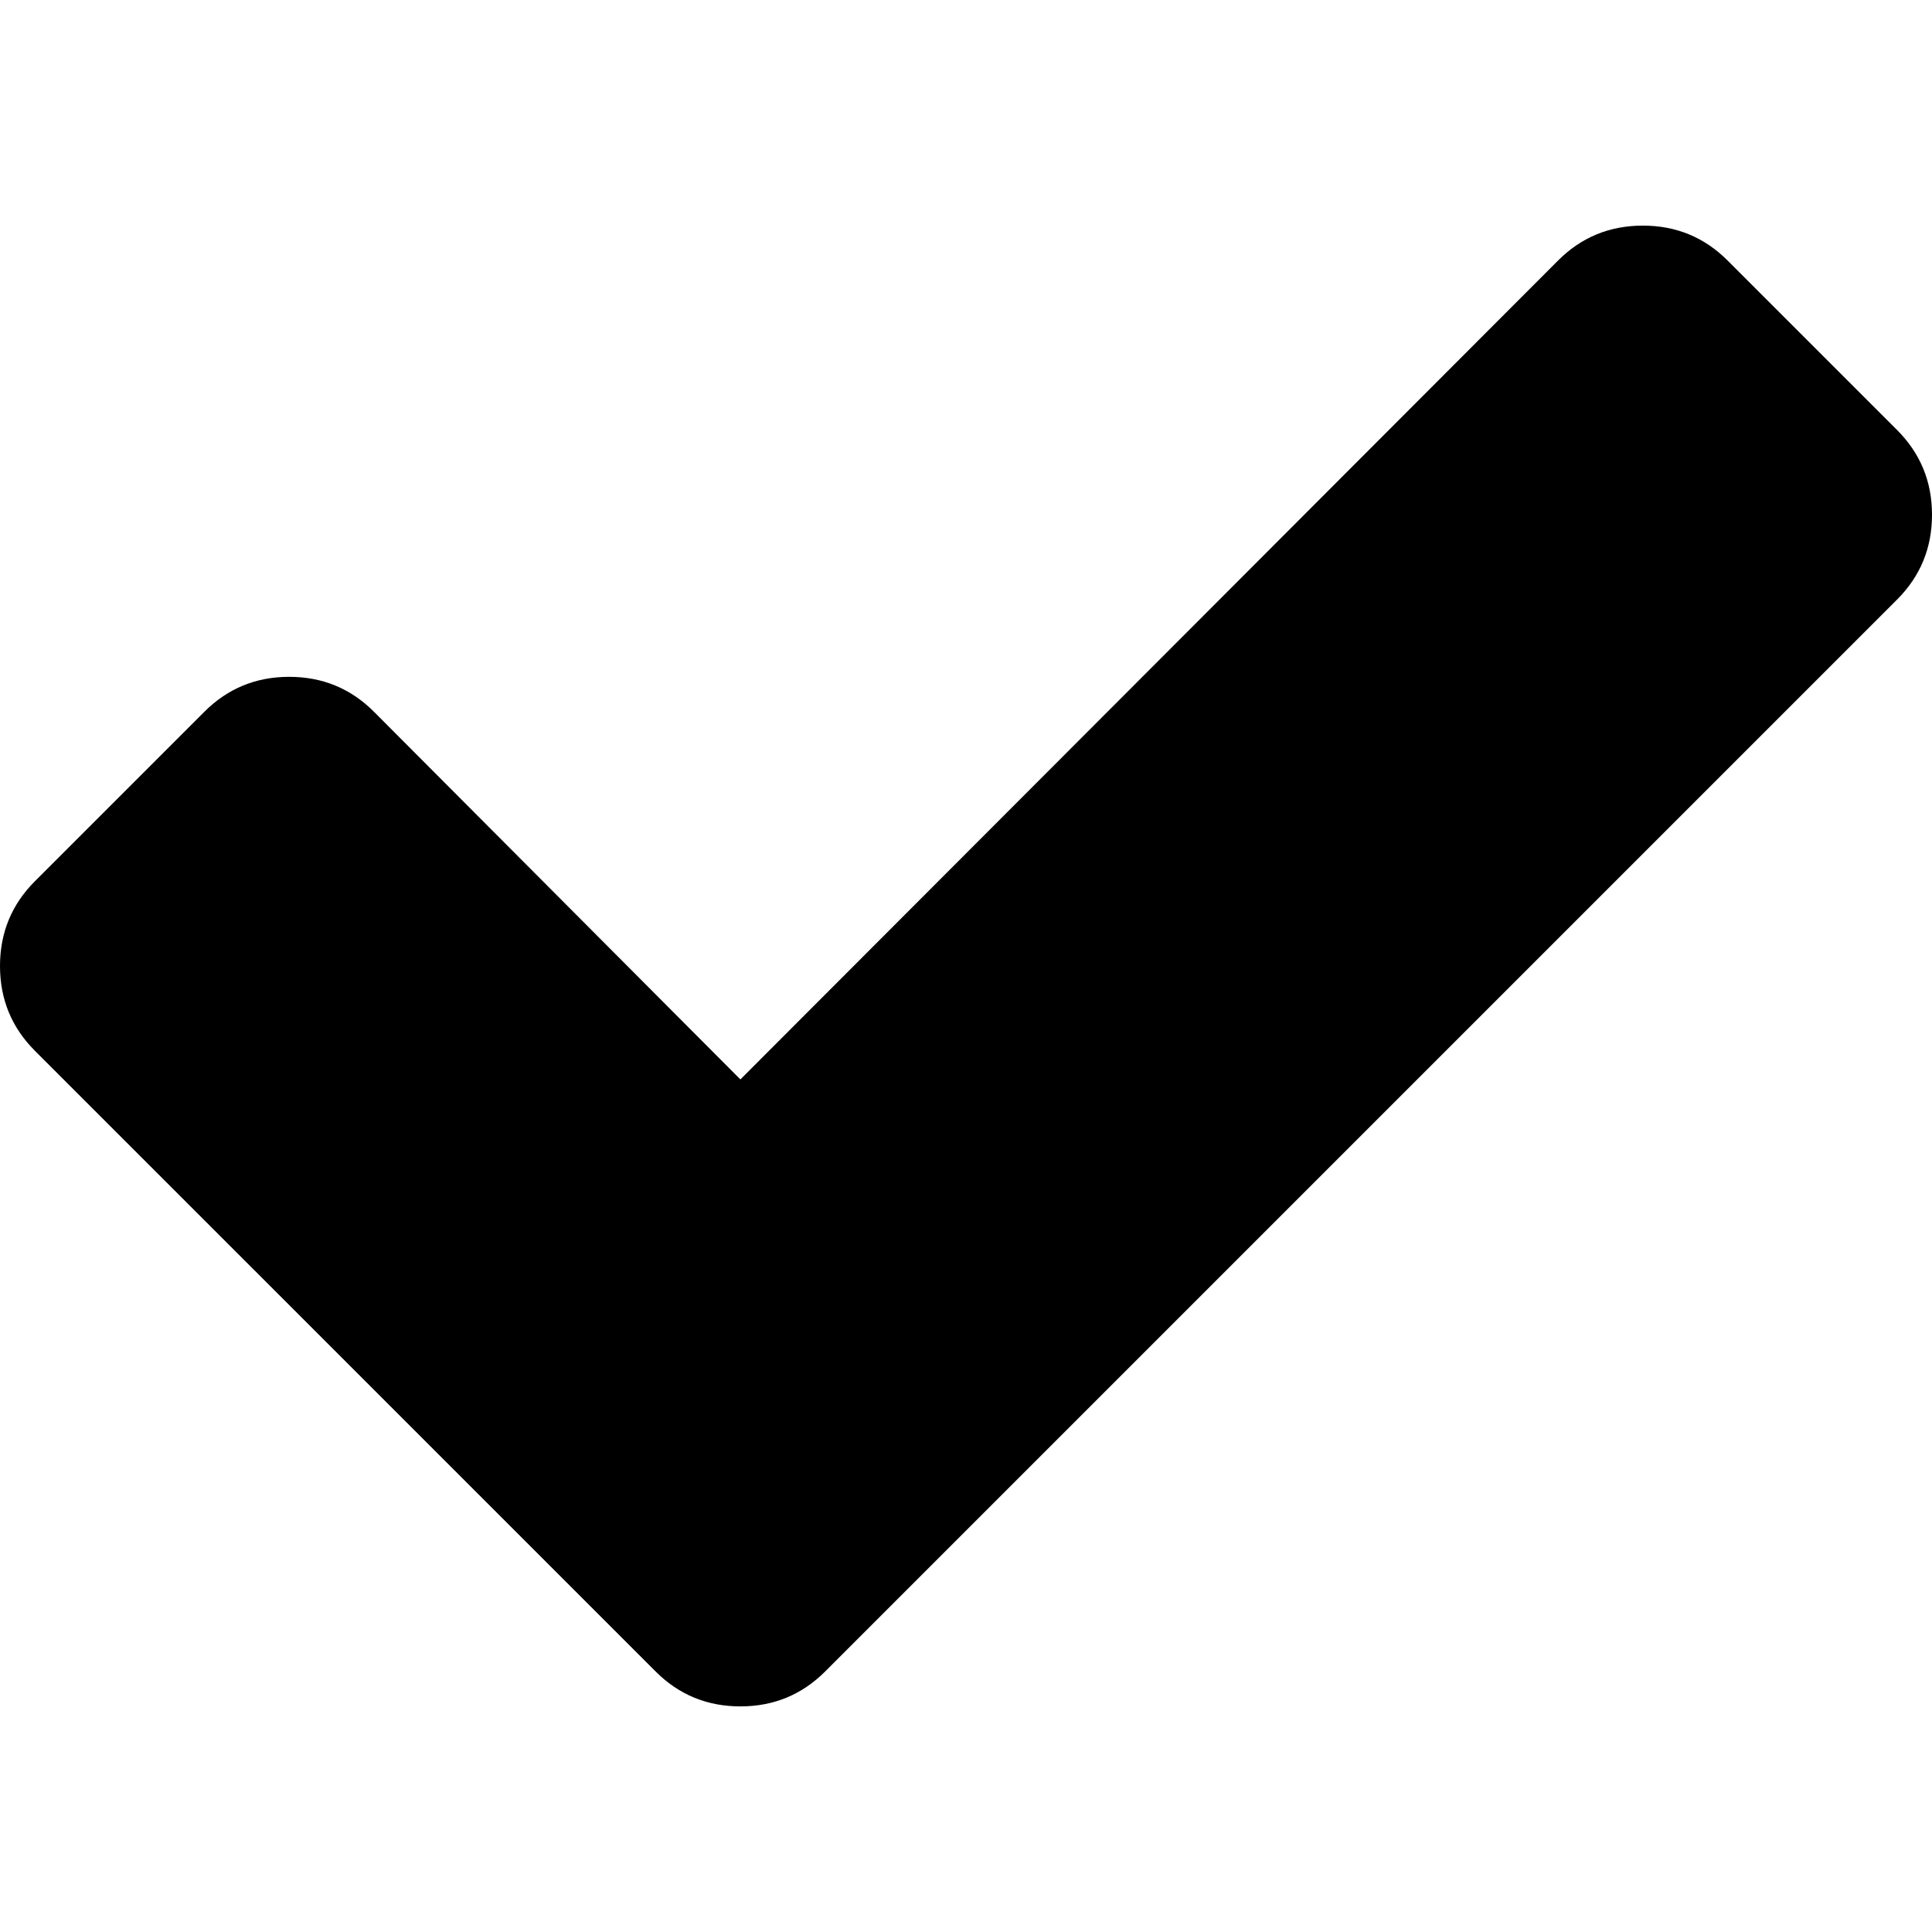
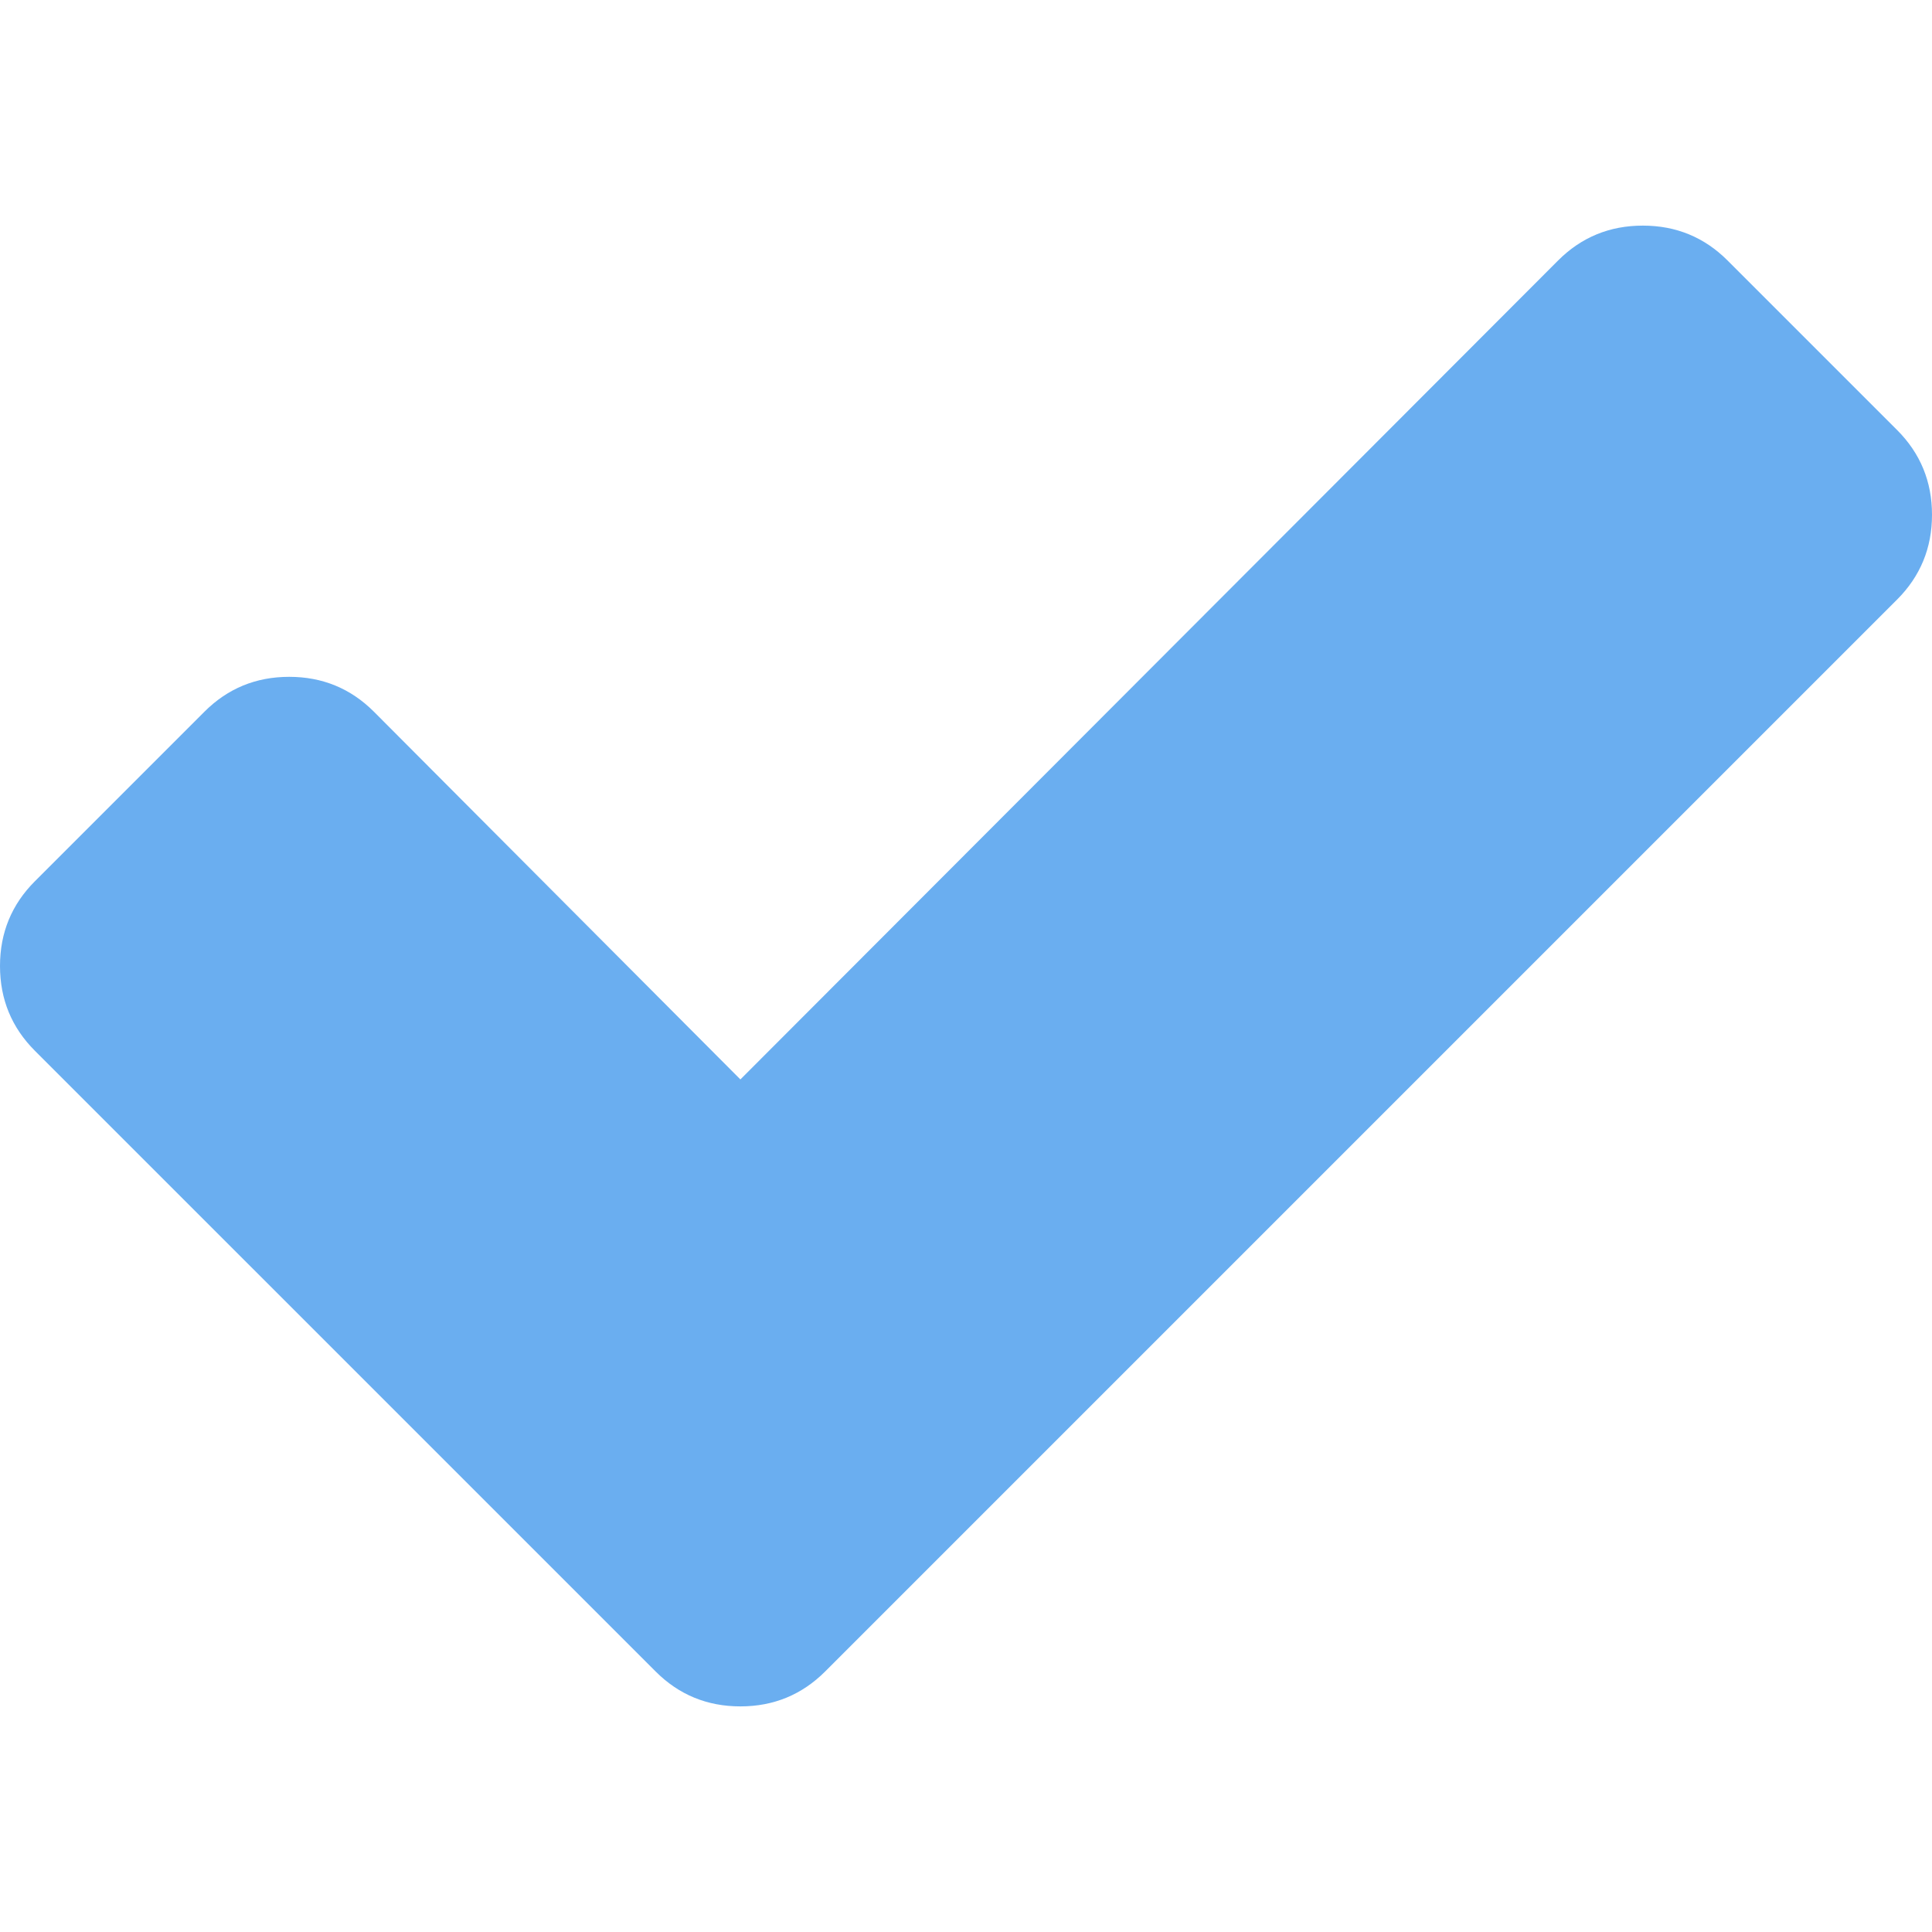
- <svg xmlns="http://www.w3.org/2000/svg" version="1.1" id="Capa_1" x="0px" y="0px" width="442.533px" height="442.533px" viewBox="0 0 442.533 442.533" style="enable-background:new 0 0 442.533 442.533;" xml:space="preserve">
+ <svg xmlns="http://www.w3.org/2000/svg" version="1.1" id="Capa_1" x="0px" y="0px" width="442.533px" fill="#6aaef0" height="442.533px" viewBox="0 0 442.533 442.533" style="enable-background:new 0 0 442.533 442.533;" xml:space="preserve">
  <g>
    <path d="M434.539,98.499l-38.828-38.828c-5.324-5.328-11.799-7.993-19.41-7.993c-7.618,0-14.093,2.665-19.417,7.993L169.59,247.248   l-83.939-84.225c-5.33-5.33-11.801-7.992-19.412-7.992c-7.616,0-14.087,2.662-19.417,7.992L7.994,201.852   C2.664,207.181,0,213.654,0,221.269c0,7.609,2.664,14.088,7.994,19.416l103.351,103.349l38.831,38.828   c5.327,5.332,11.8,7.994,19.414,7.994c7.611,0,14.084-2.669,19.414-7.994l38.83-38.828L434.539,137.33   c5.325-5.33,7.994-11.802,7.994-19.417C442.537,110.302,439.864,103.829,434.539,98.499z" />
  </g>
  <g>
</g>
  <g>
</g>
  <g>
</g>
  <g>
</g>
  <g>
</g>
  <g>
</g>
  <g>
</g>
  <g>
</g>
  <g>
</g>
  <g>
</g>
  <g>
</g>
  <g>
</g>
  <g>
</g>
  <g>
</g>
  <g>
</g>
</svg>
